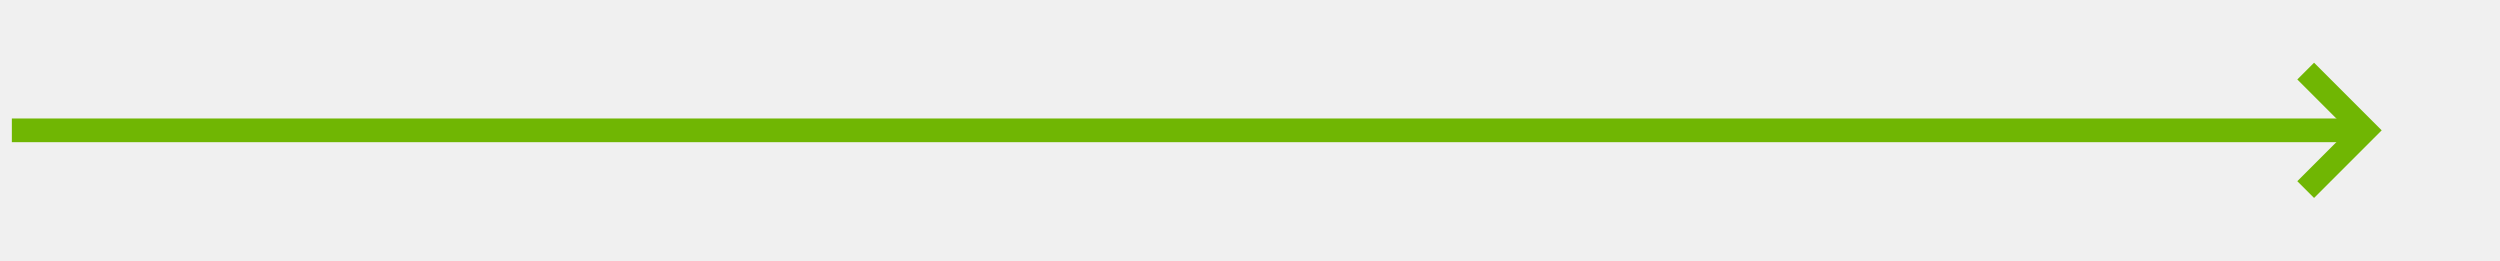
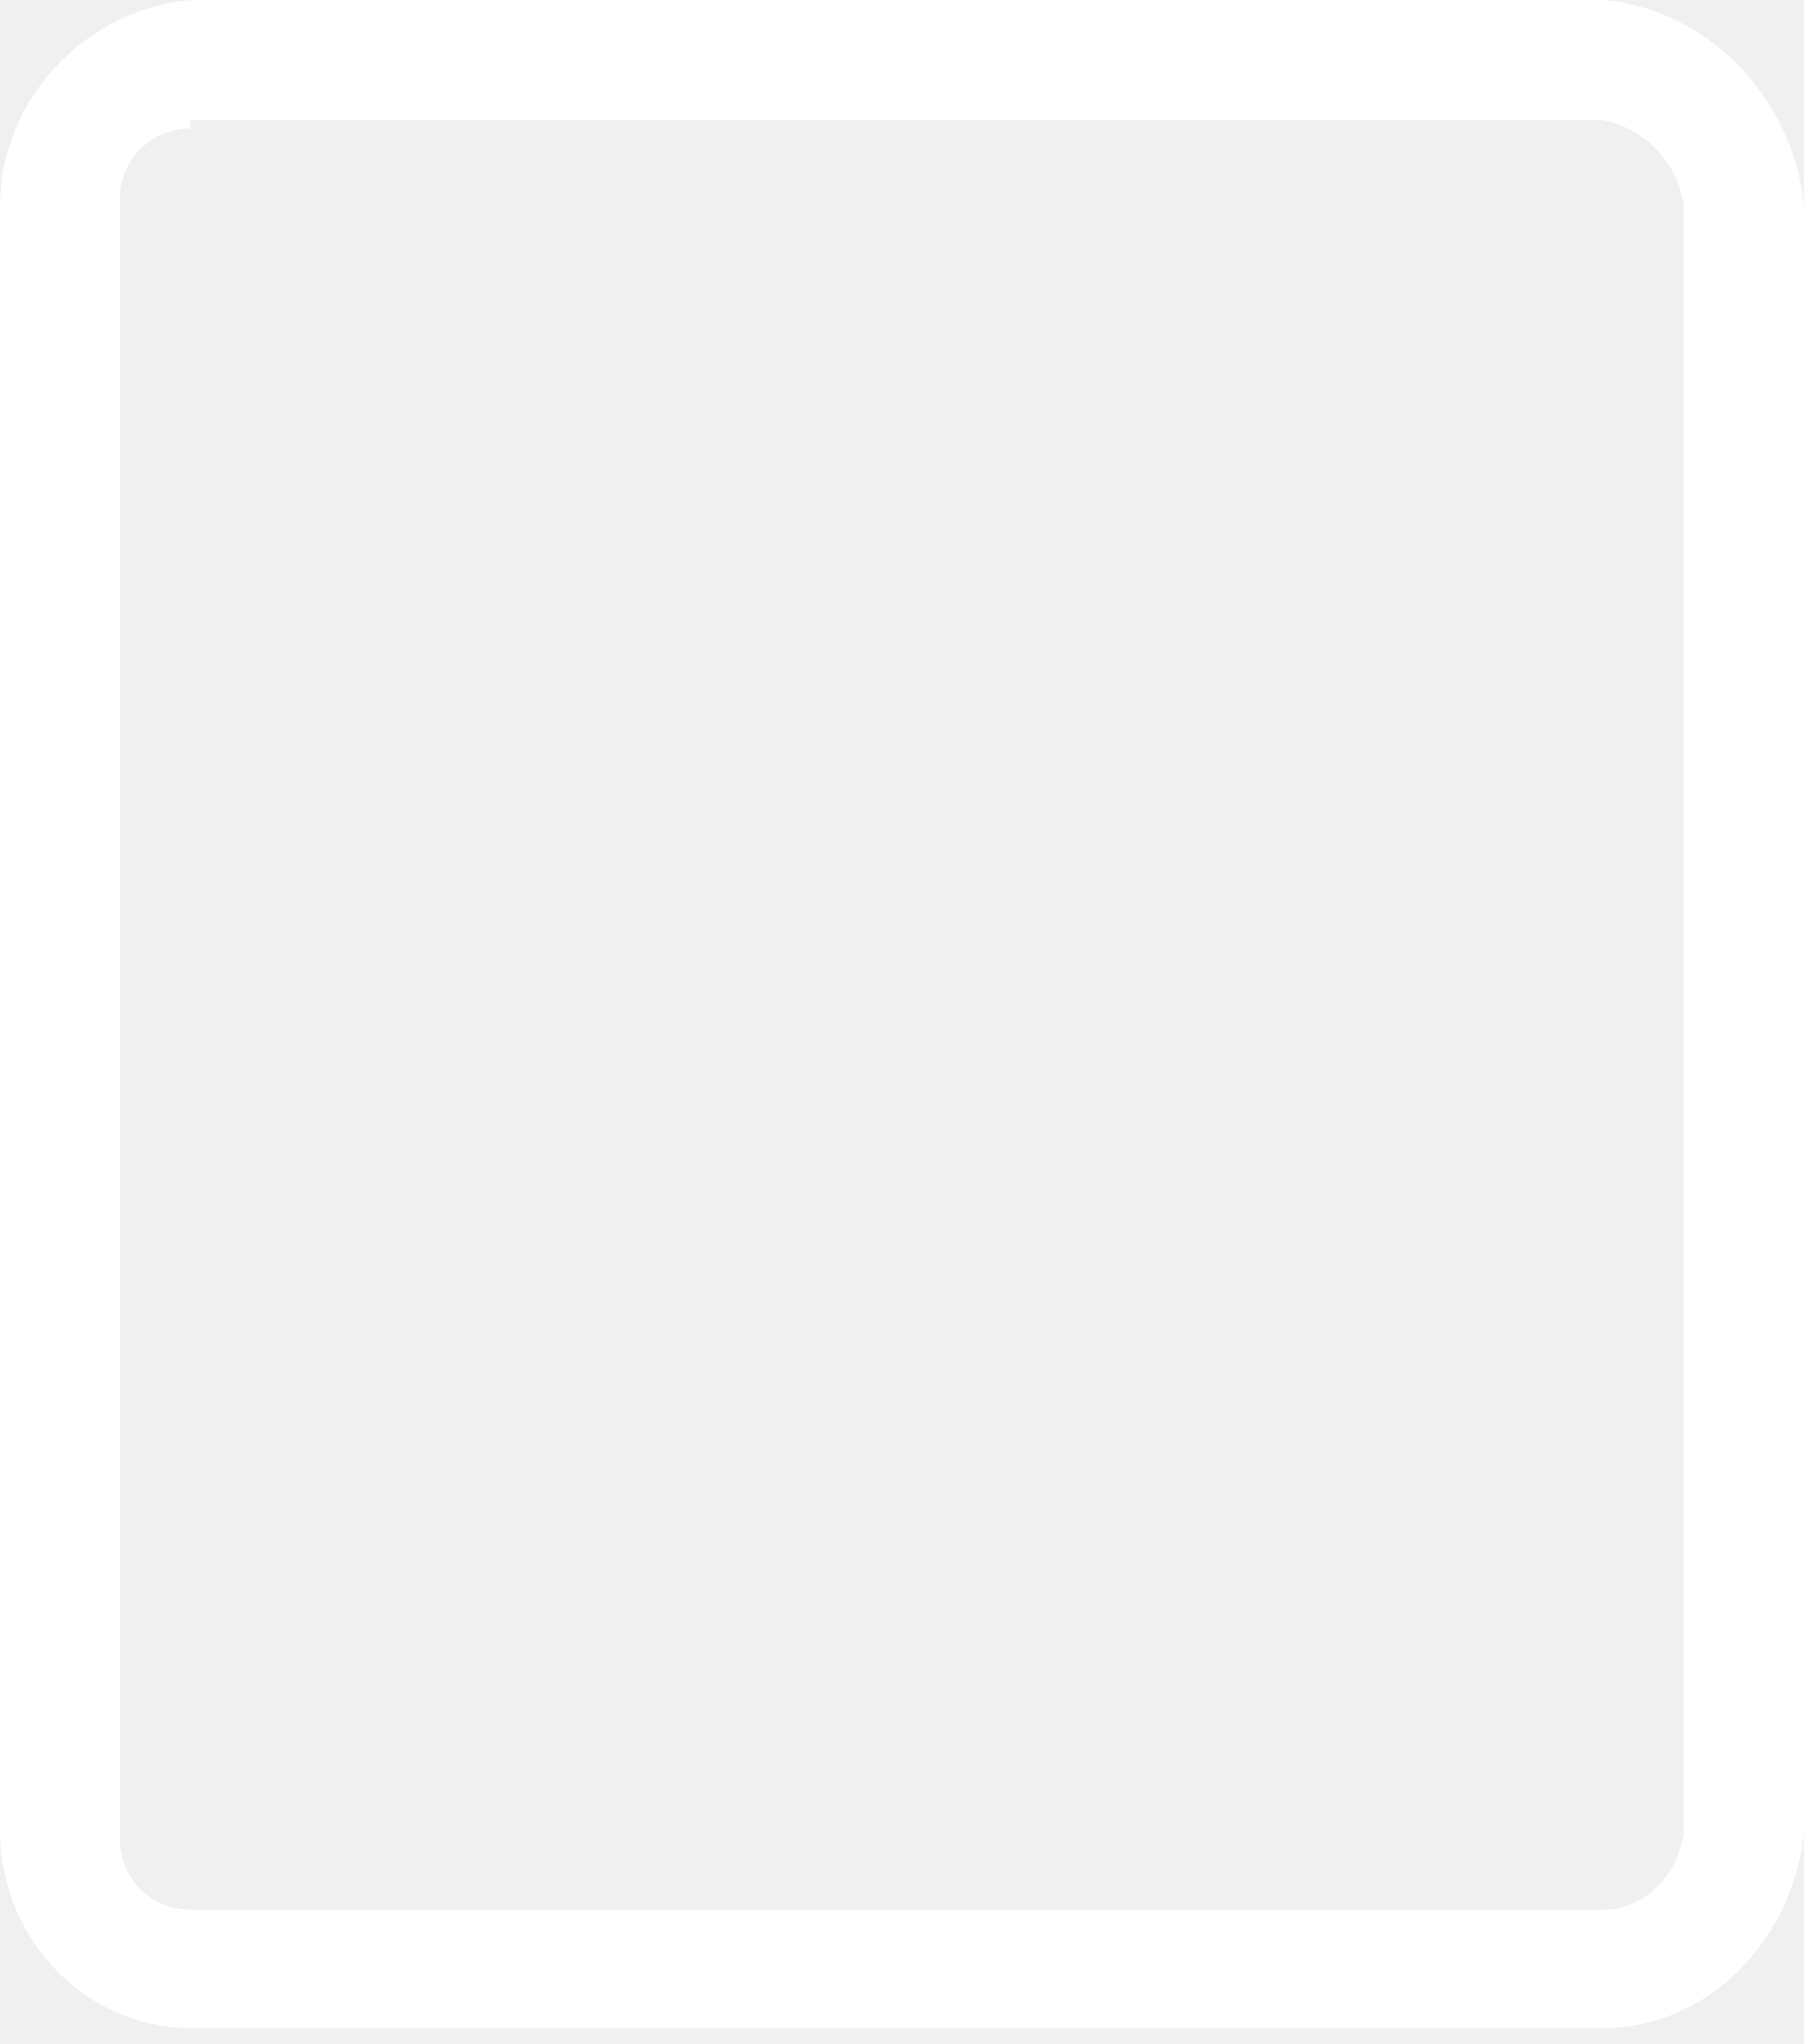
- <svg xmlns="http://www.w3.org/2000/svg" version="1.1" width="211px" height="22px">
-   <g transform="matrix(1 0 0 1 -366 -595 )">
-     <path d="M 559.893 601.707  L 564.186 606  L 559.893 610.293  L 561.307 611.707  L 566.307 606.707  L 567.014 606  L 566.307 605.293  L 561.307 600.293  L 559.893 601.707  Z " fill-rule="nonzero" fill="#70b603" stroke="none" />
-     <path d="M 367 606  L 565 606  " stroke-width="2" stroke="#70b603" fill="none" />
+ <svg xmlns="http://www.w3.org/2000/svg" version="1.1" width="15px" height="17px">
+   <g transform="matrix(1 0 0 1 -2263 -80 )">
+     <path d="M 15 15.245  C 14.906 16.139  14.201 16.867  13.335 16.867  L 1.584 16.867  C 0.717 16.867  0.012 16.139  0 15.245  L 0 1.702  C 0.012 0.808  0.717 0.08  1.584 0  L 13.335 0  C 14.201 0.08  14.906 0.808  15 1.702  L 15 15.245  Z M 1.584 1  L 1.584 1.069  C 1.245 1.069  0.968 1.353  1 1.704  L 1 15.247  C 0.968 15.597  1.243 15.883  1.584 15.883  L 13.335 15.883  C 13.673 15.883  13.95 15.599  14 15.247  L 14 1.702  C 13.95 1.353  13.675 1.067  13.335 1  L 1.584 1  Z " fill-rule="nonzero" fill="#ffffff" stroke="none" transform="matrix(1 0 0 1 2263 80 )" />
  </g>
</svg>
